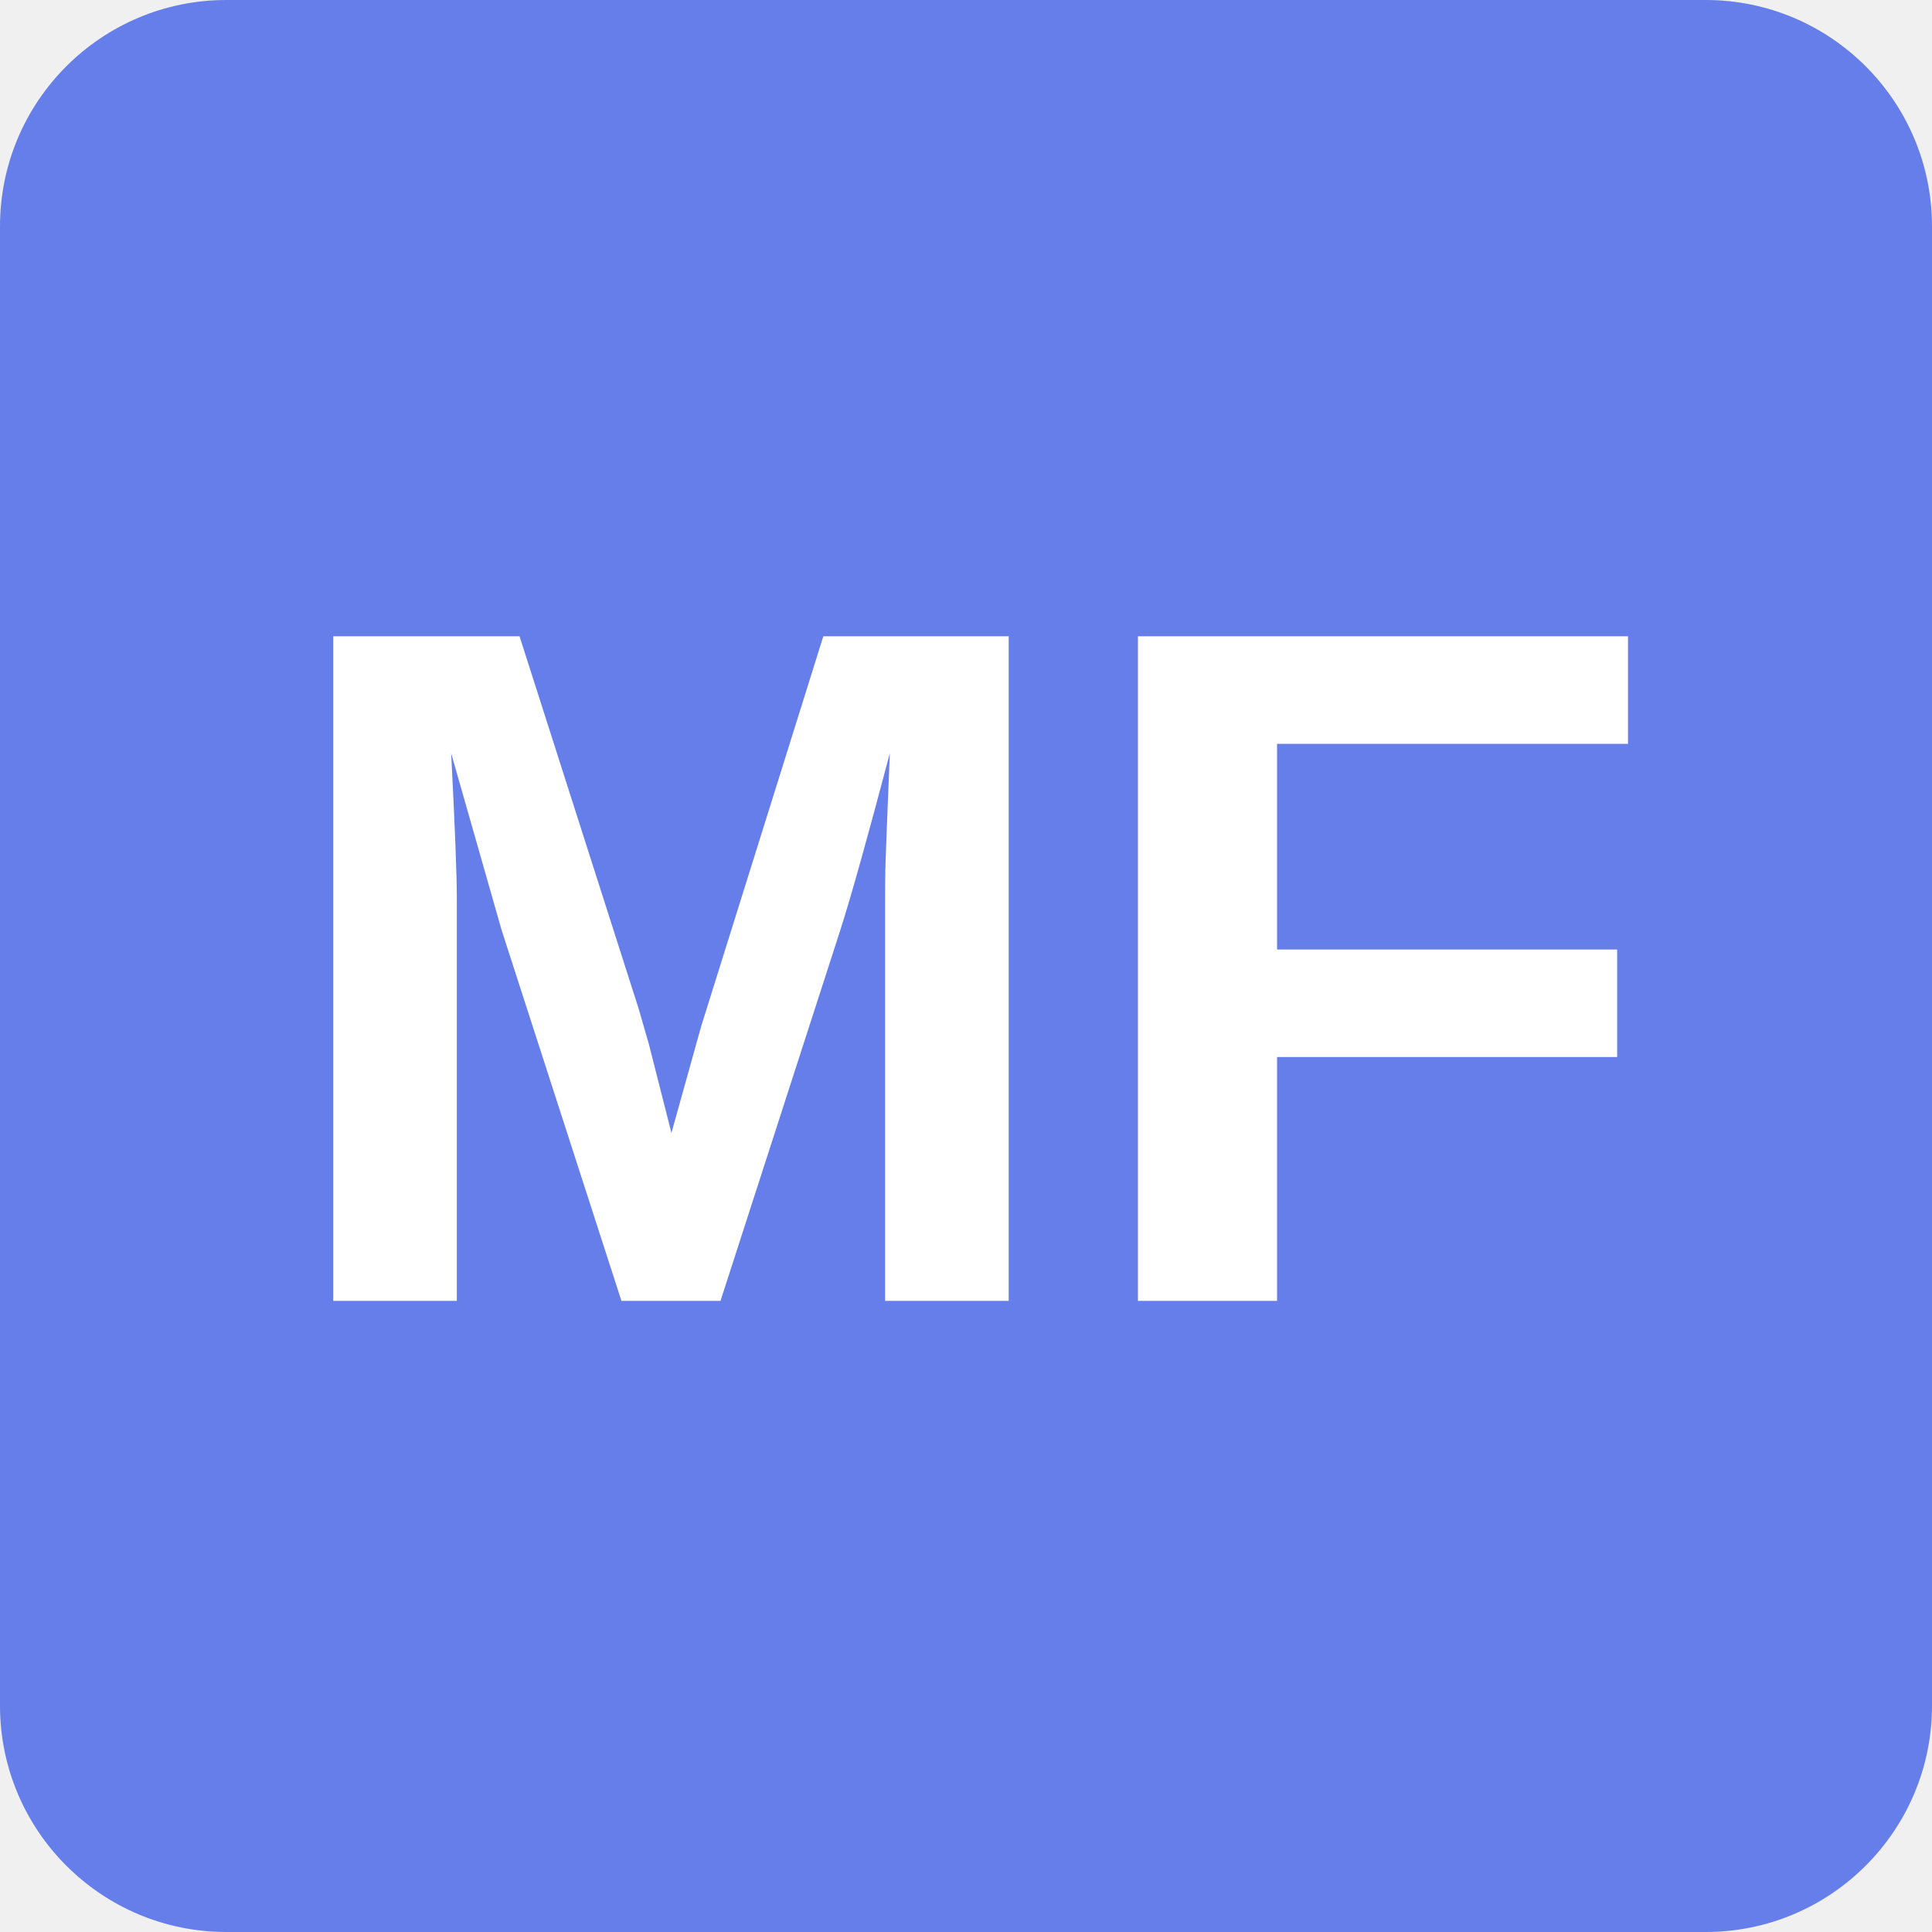
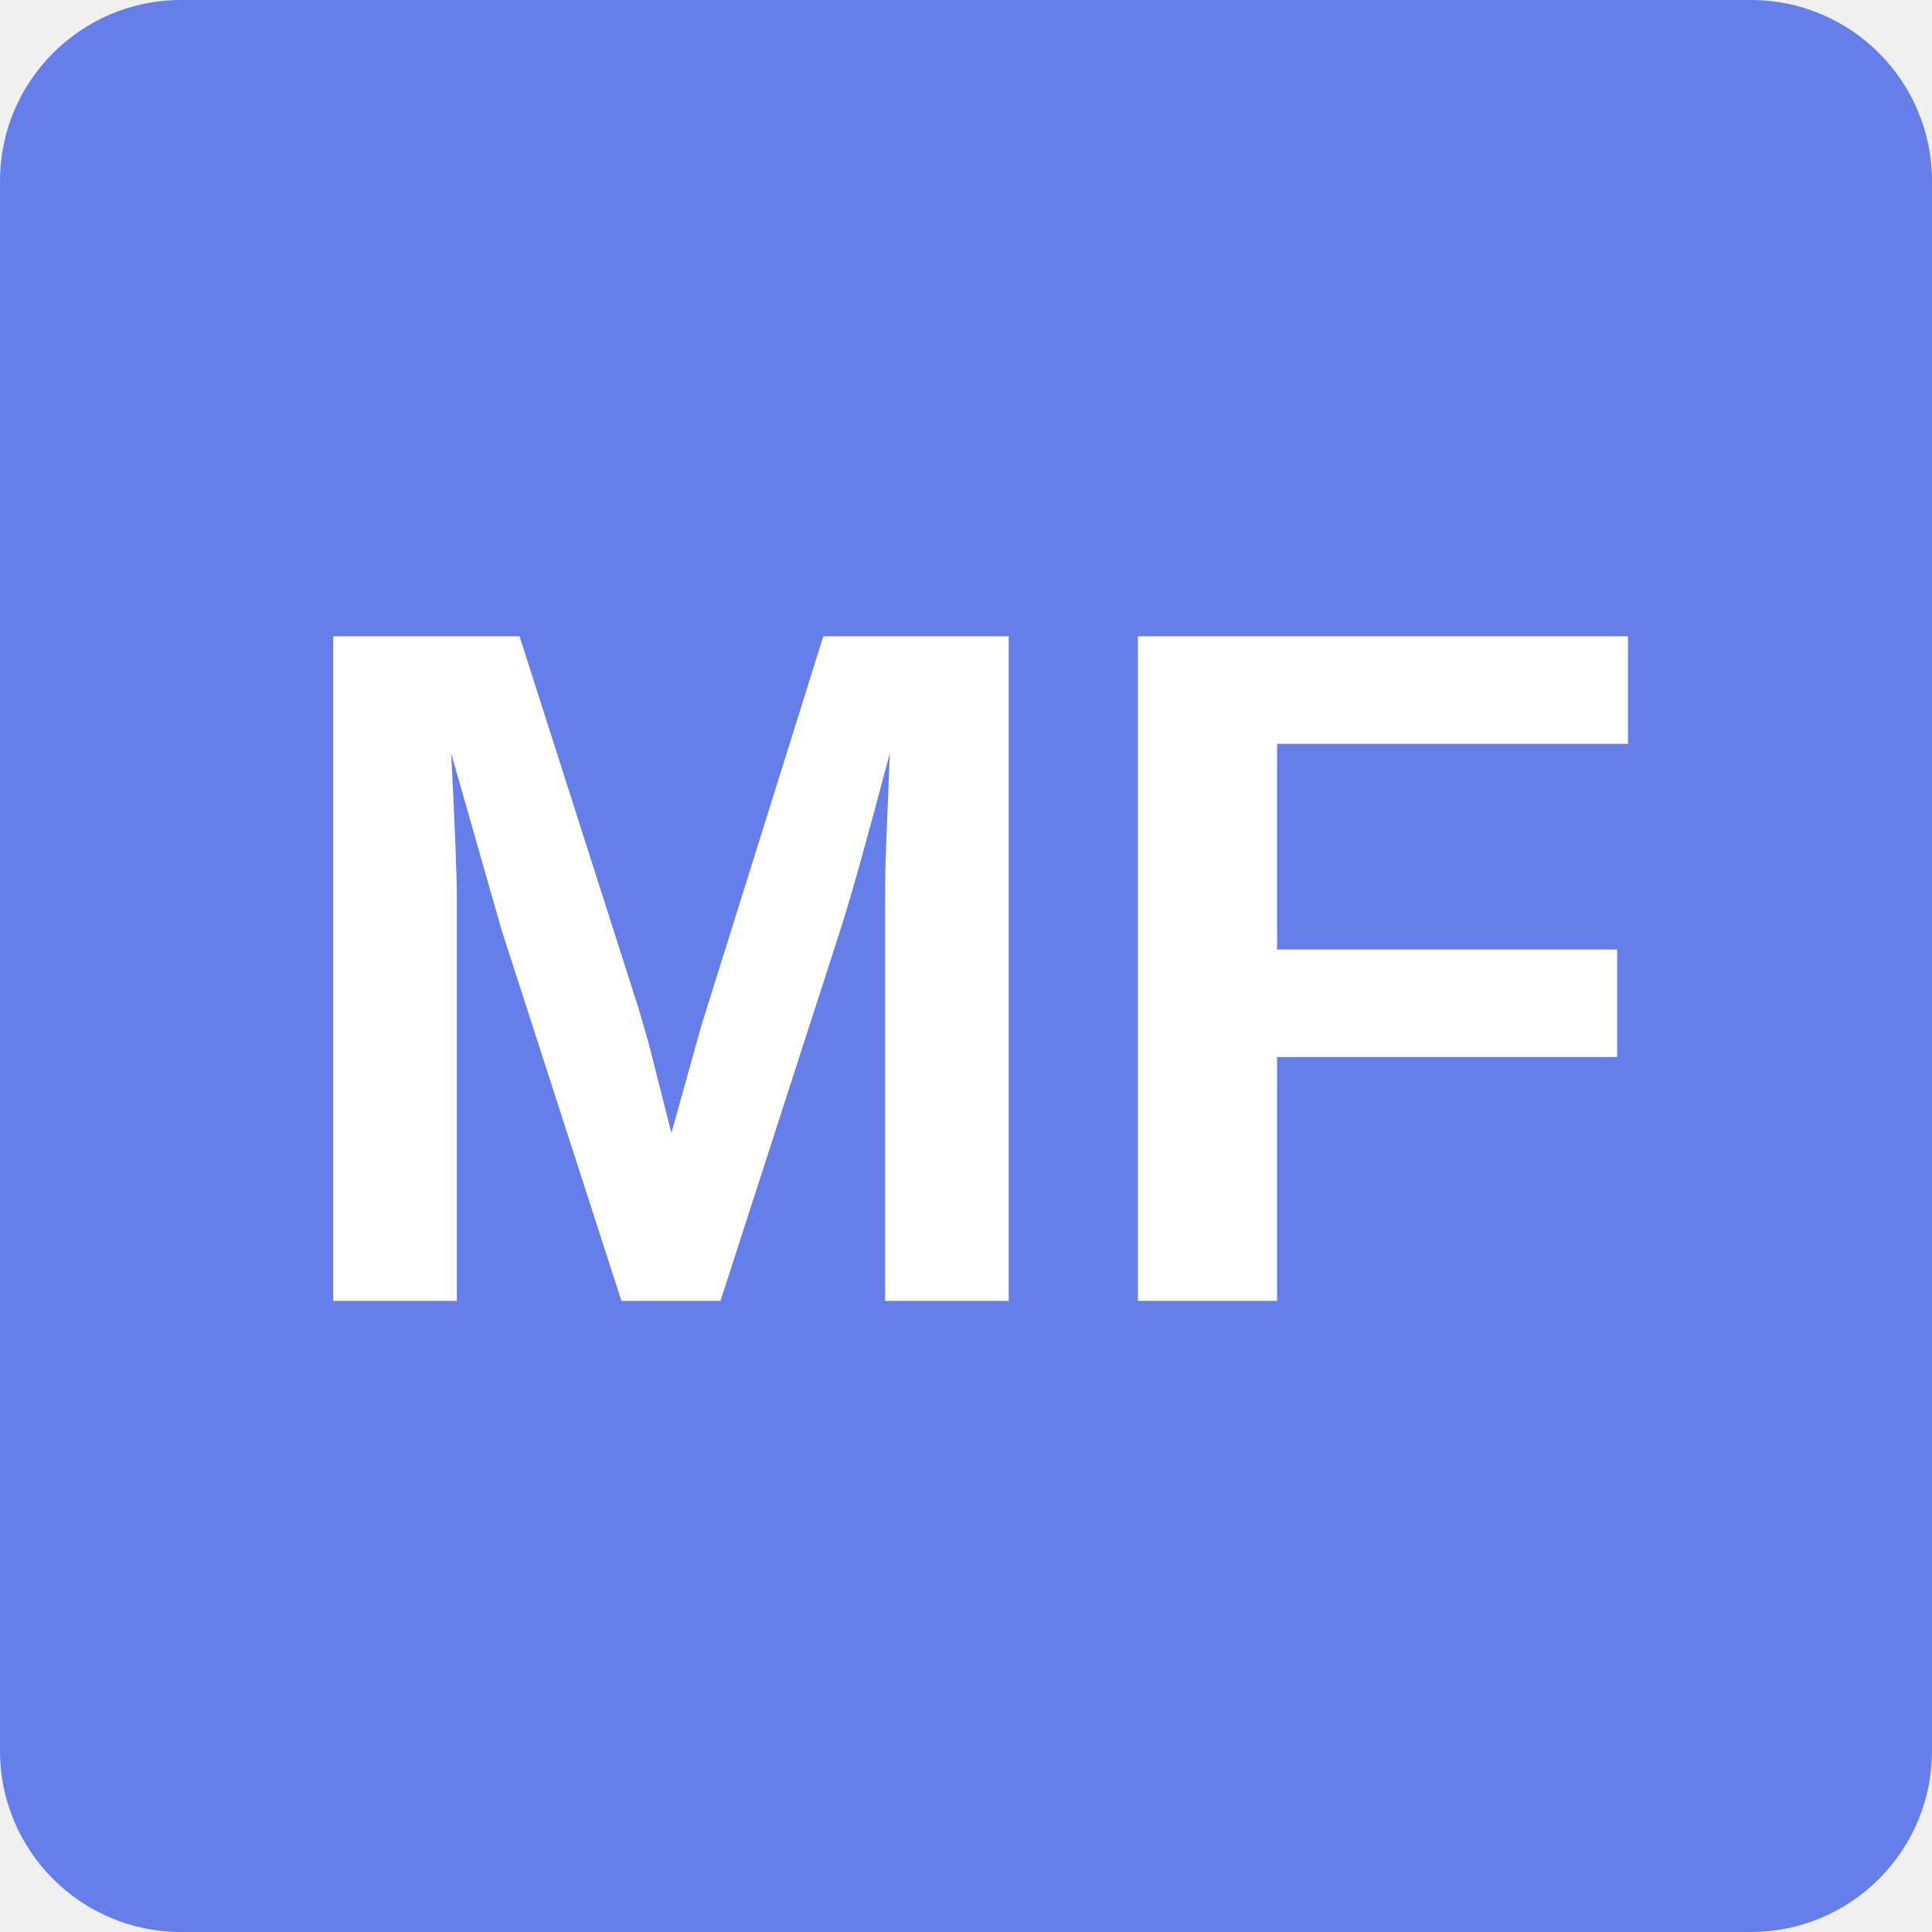
<svg xmlns="http://www.w3.org/2000/svg" width="128" height="128">
-   <rect width="128" height="128" fill="#667eea" rx="15" />
+   <rect width="128" height="128" fill="#667eea" rx="12" />
  <text x="50%" y="50%" font-family="Arial, sans-serif" font-size="64" font-weight="bold" fill="white" text-anchor="middle" dominant-baseline="central">
    MF
  </text>
</svg>
